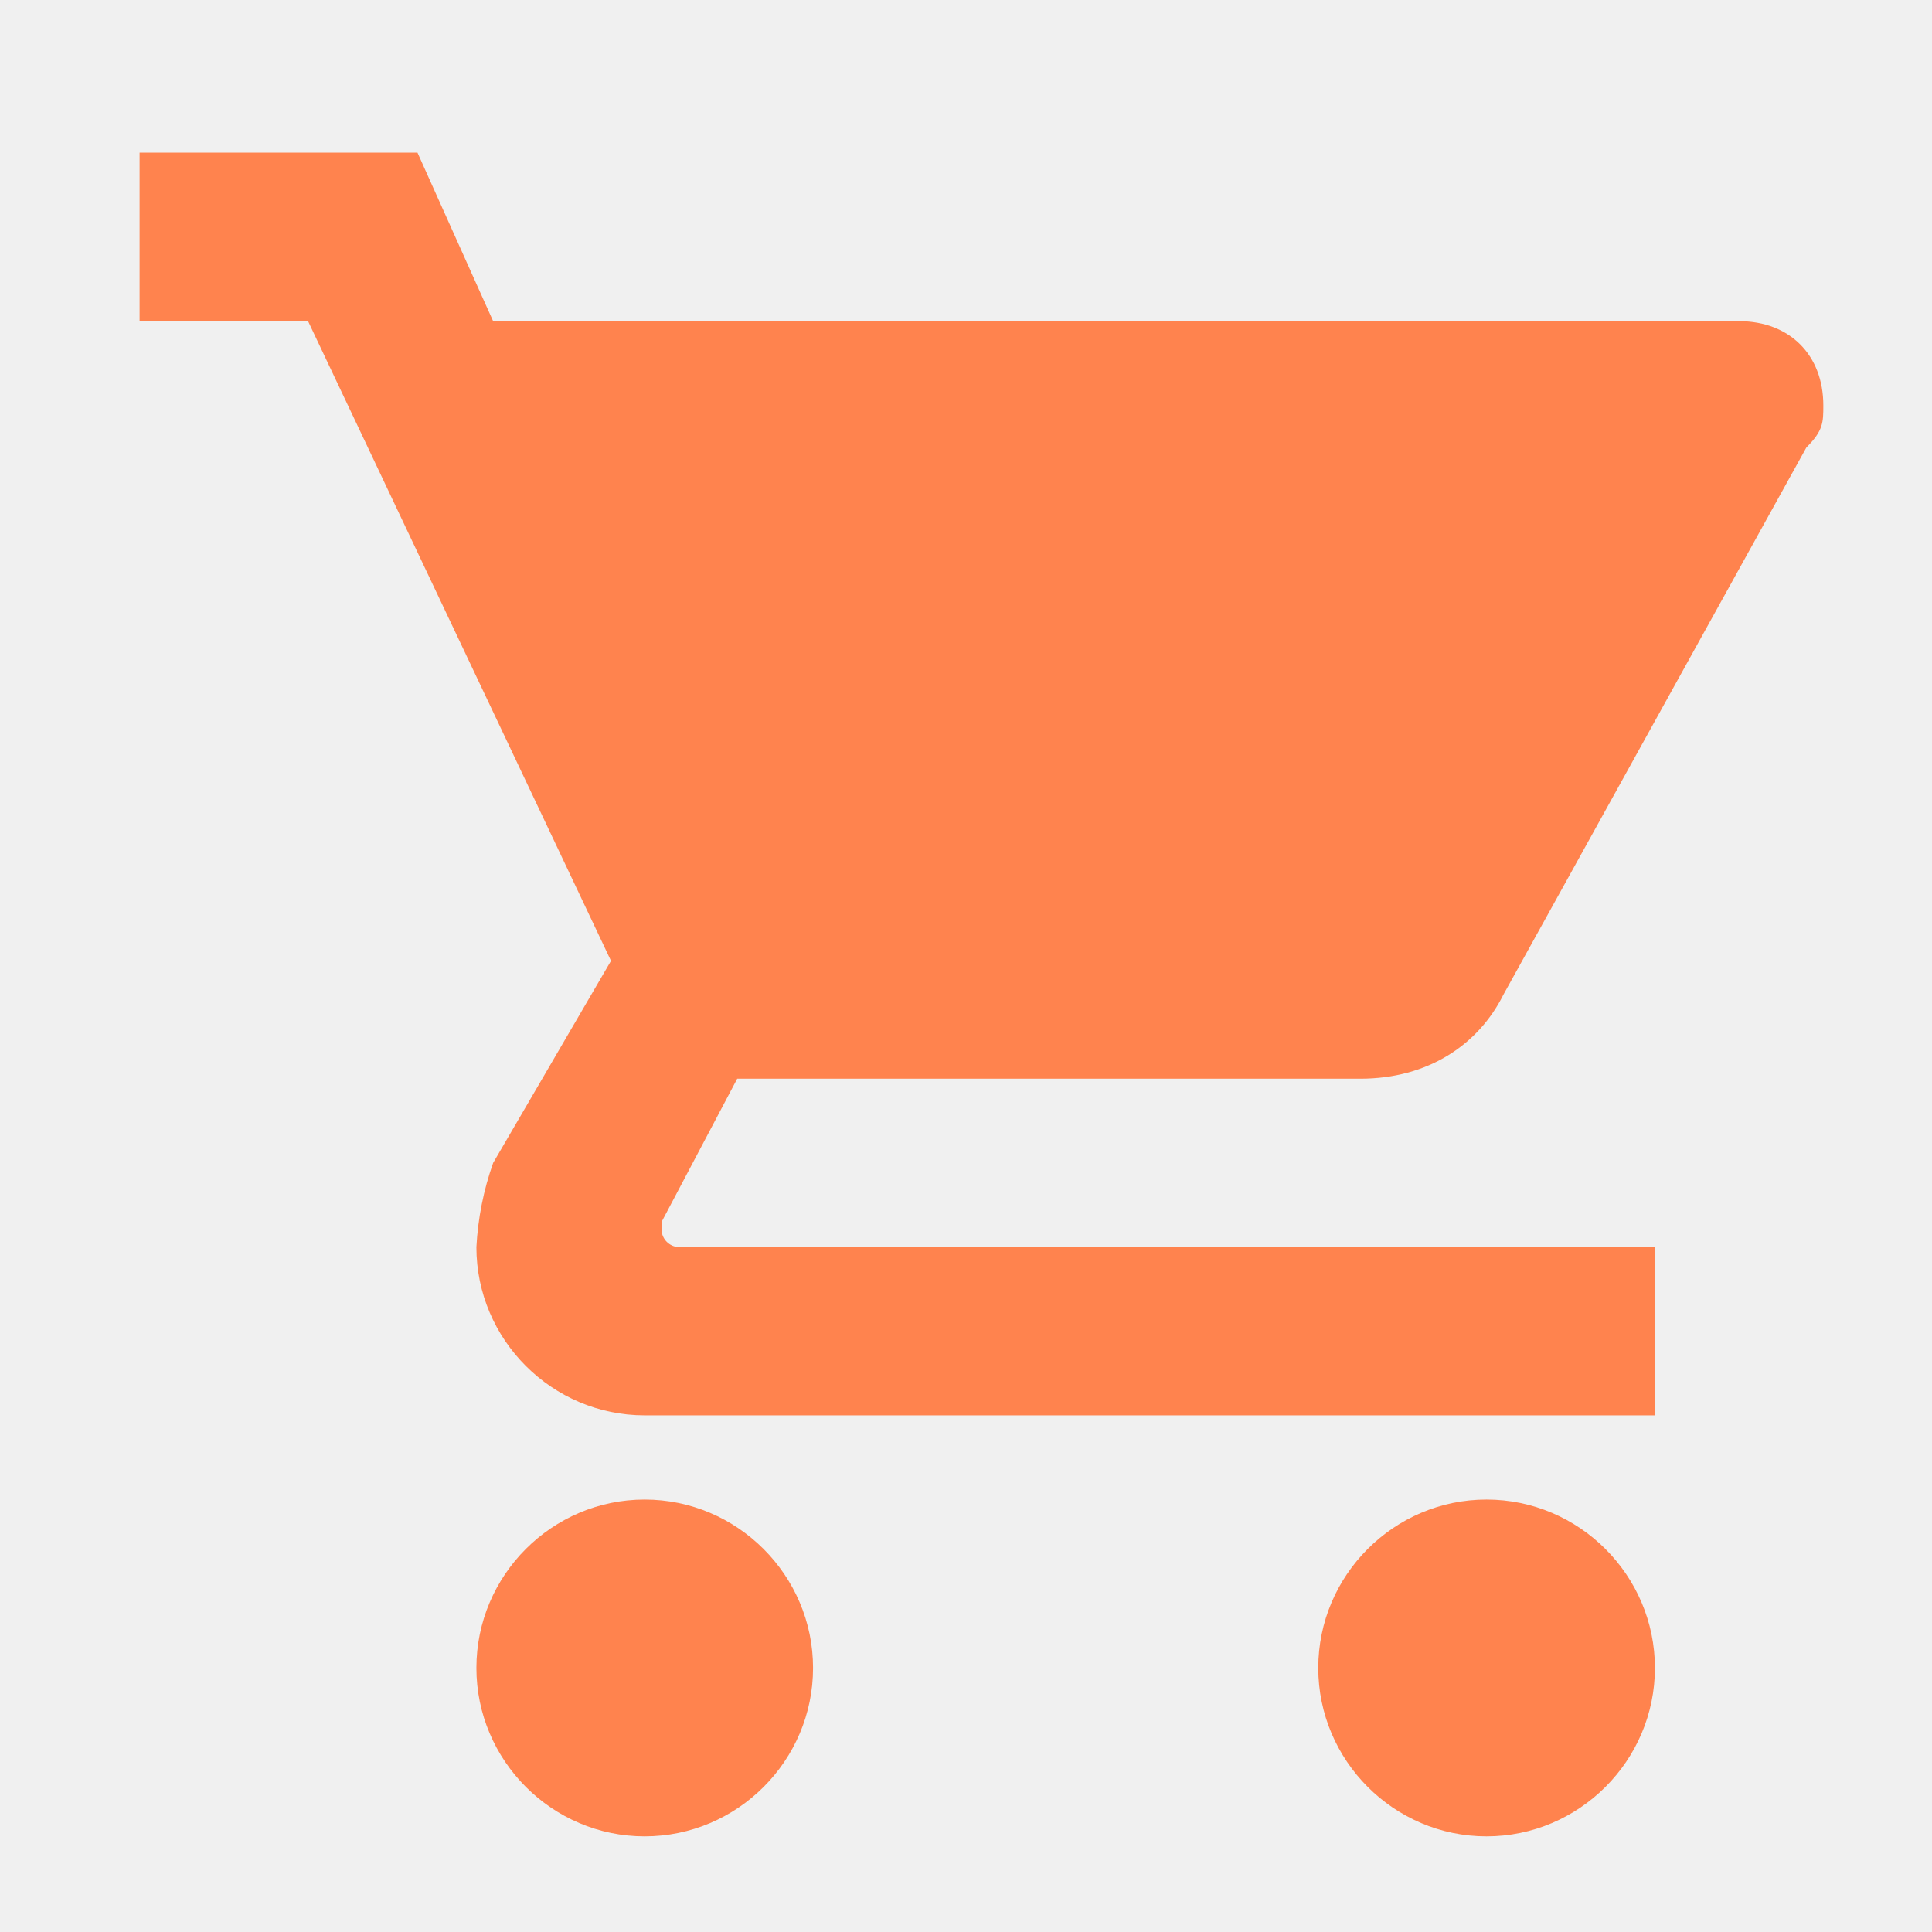
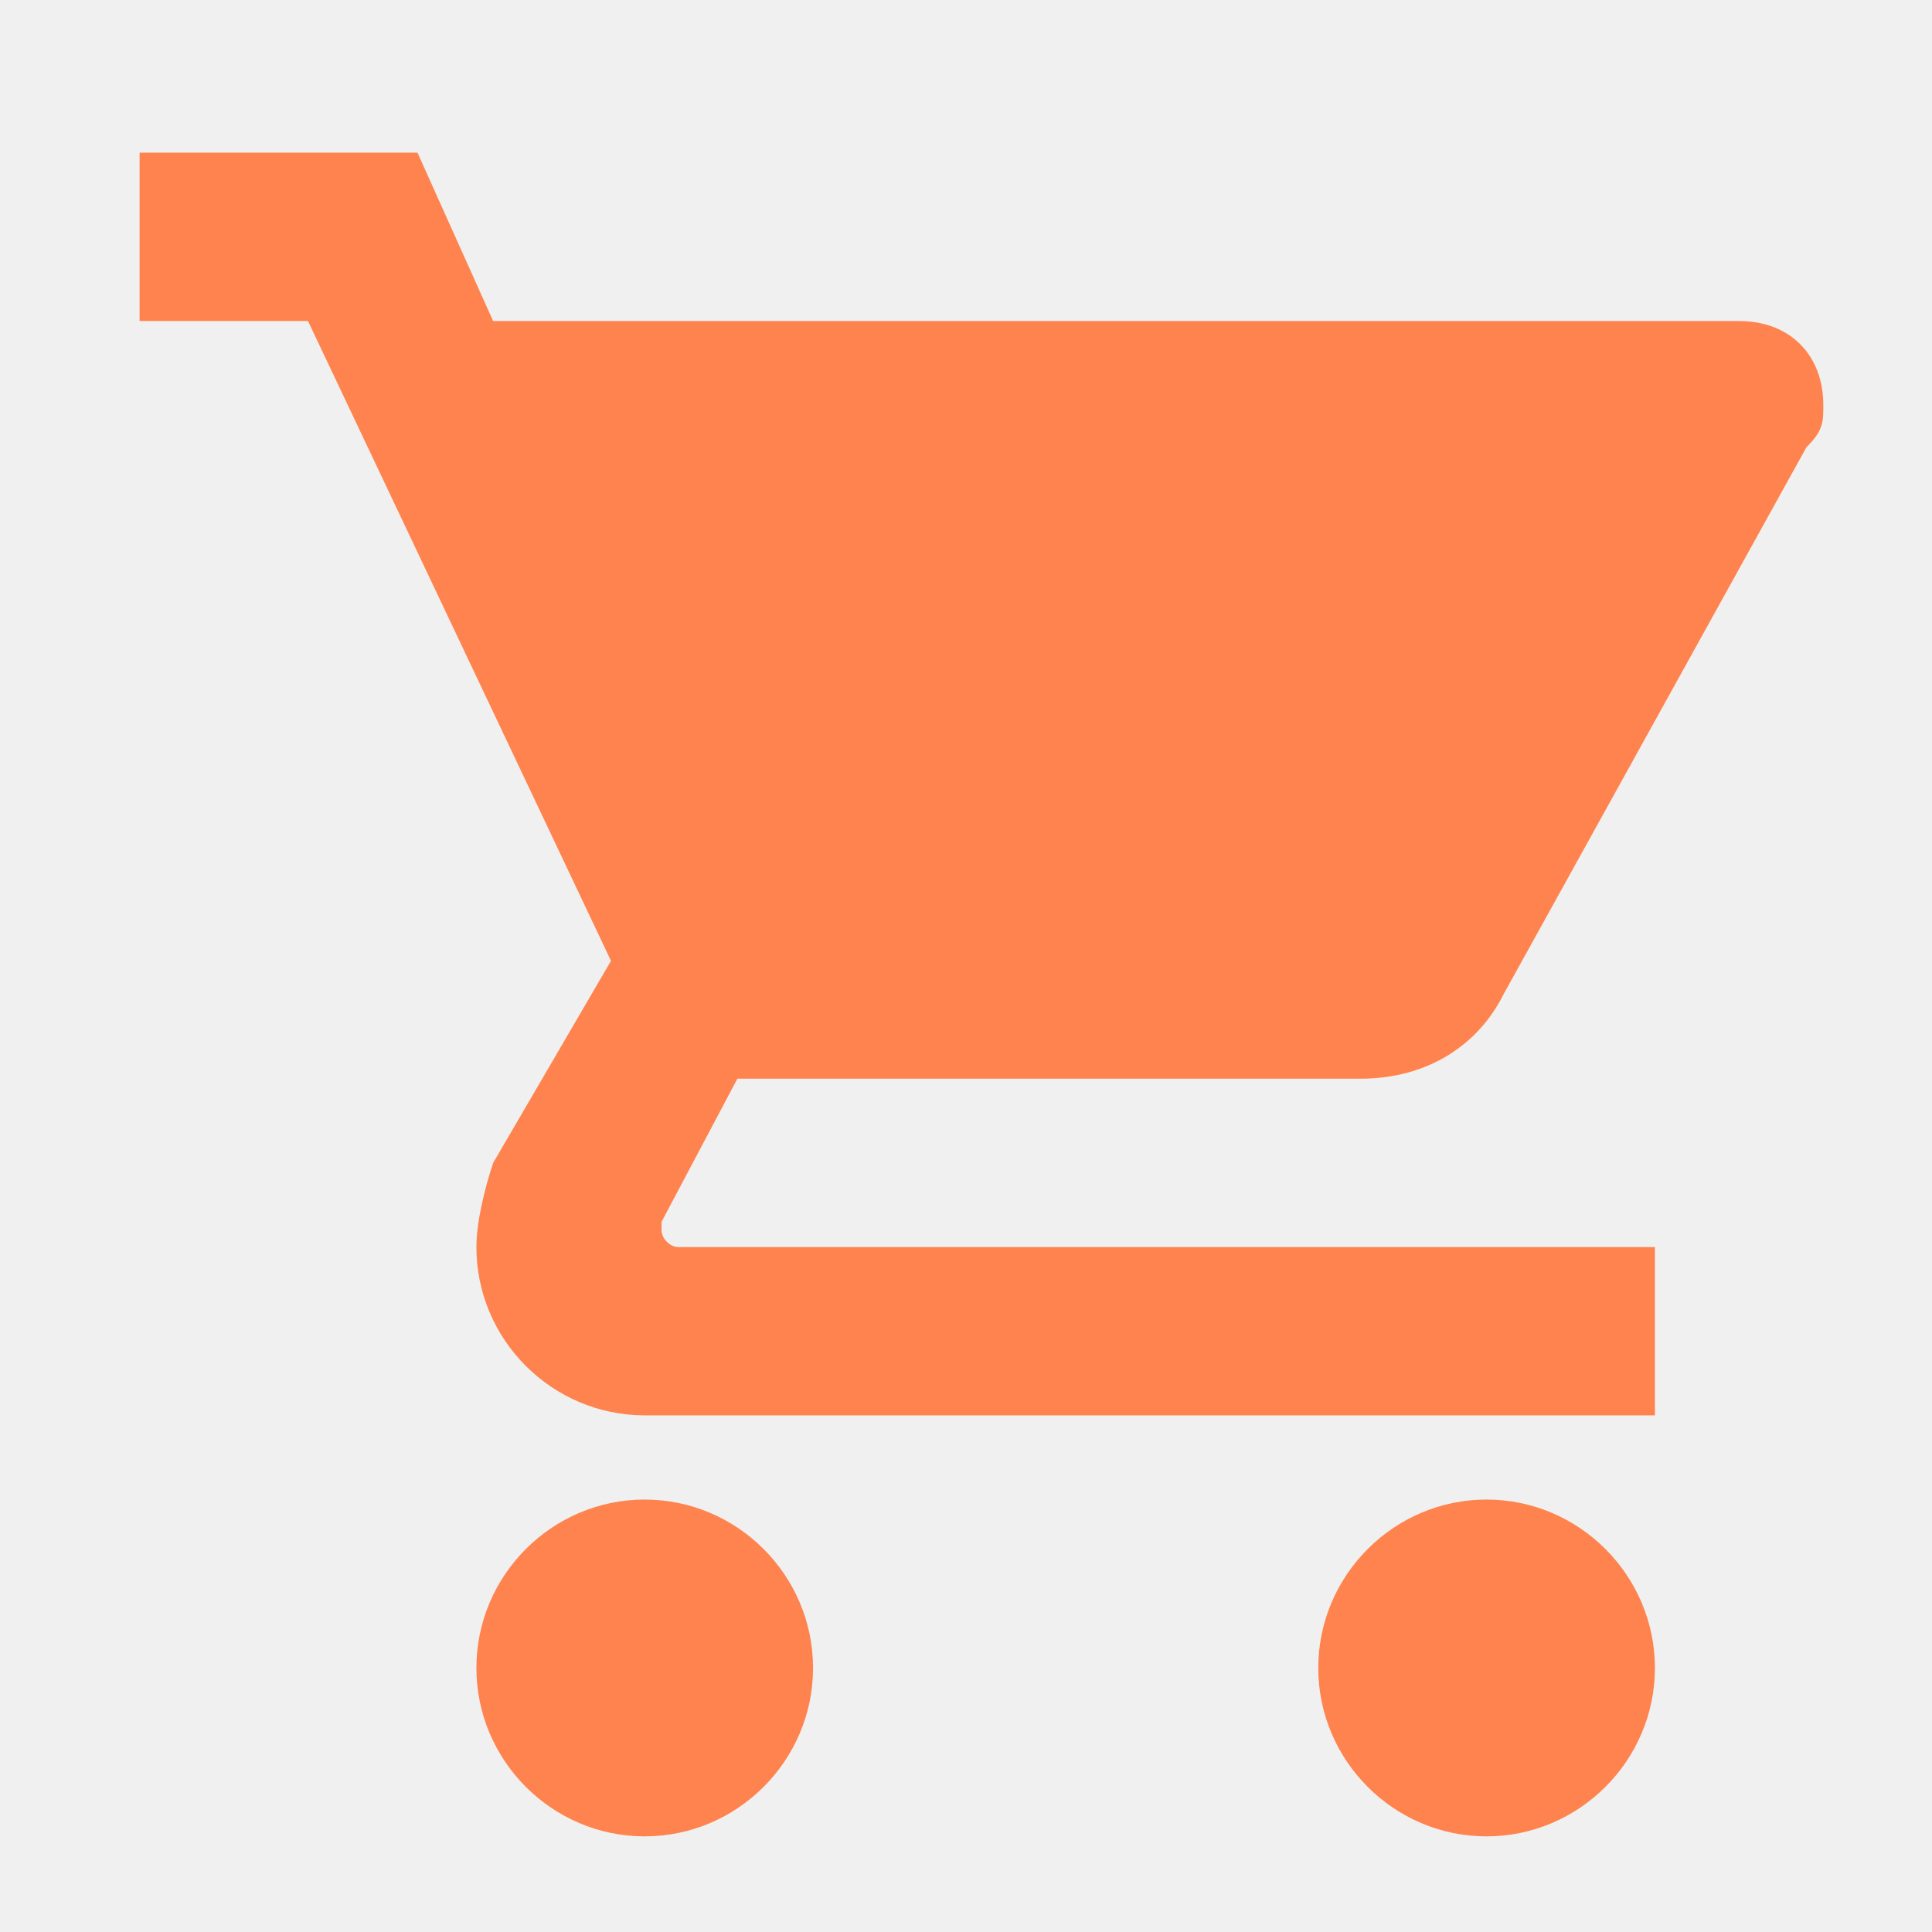
- <svg xmlns="http://www.w3.org/2000/svg" width="12" height="12" viewBox="0 0 12 12" fill="none">
+ <svg xmlns="http://www.w3.org/2000/svg" viewBox="0 0 12 12" fill="none">
  <g clip-path="url(#clip0)">
-     <path d="M4.004 9.314c-.575 0-1.045.47-1.045 1.046 0 .575.47 1.046 1.045 1.046.576 0 1.046-.47 1.046-1.046 0-.575-.47-1.046-1.046-1.046zM.867.948v1.046h1.046l1.882 3.974-.732 1.255a1.858 1.858 0 00-.104.523c0 .575.47 1.045 1.045 1.045h6.275V7.746H4.214a.112.112 0 01-.105-.105V7.59l.47-.89h3.87c.418 0 .732-.208.889-.522l1.882-3.399c.105-.104.105-.157.105-.261 0-.314-.21-.523-.523-.523H3.063L2.593.948H.867zm8.366 8.366c-.575 0-1.045.47-1.045 1.046 0 .575.47 1.046 1.045 1.046s1.046-.47 1.046-1.046c0-.575-.47-1.046-1.046-1.046z" fill="#FF834E" />
+     <path d="M4.004 9.314C3.429 9.314 2.959 9.785 2.959 10.36C2.959 10.935 3.429 11.406 4.004 11.406C4.58 11.406 5.05 10.935 5.05 10.36C5.05 9.785 4.58 9.314 4.004 9.314ZM0.867 0.948V1.994H1.913L3.795 5.968L3.063 7.223C3.011 7.38 2.959 7.589 2.959 7.746C2.959 8.321 3.429 8.791 4.004 8.791H10.279V7.746H4.214C4.161 7.746 4.109 7.693 4.109 7.641V7.589L4.58 6.7H8.449C8.867 6.7 9.181 6.491 9.338 6.177L11.22 2.778C11.325 2.674 11.325 2.621 11.325 2.517C11.325 2.203 11.116 1.994 10.802 1.994H3.063L2.593 0.948H0.867ZM9.233 9.314C8.658 9.314 8.188 9.785 8.188 10.36C8.188 10.935 8.658 11.406 9.233 11.406C9.808 11.406 10.279 10.935 10.279 10.36C10.279 9.785 9.808 9.314 9.233 9.314Z" fill="#FF834E" />
  </g>
  <defs>
    <clipPath id="clip0">
-       <path fill="#fff" d="M.867.948h10.458v10.458H.867z" />
+       <rect x="0.867" y="0.948" width="10.458" height="10.458" fill="white" />
    </clipPath>
  </defs>
</svg>
